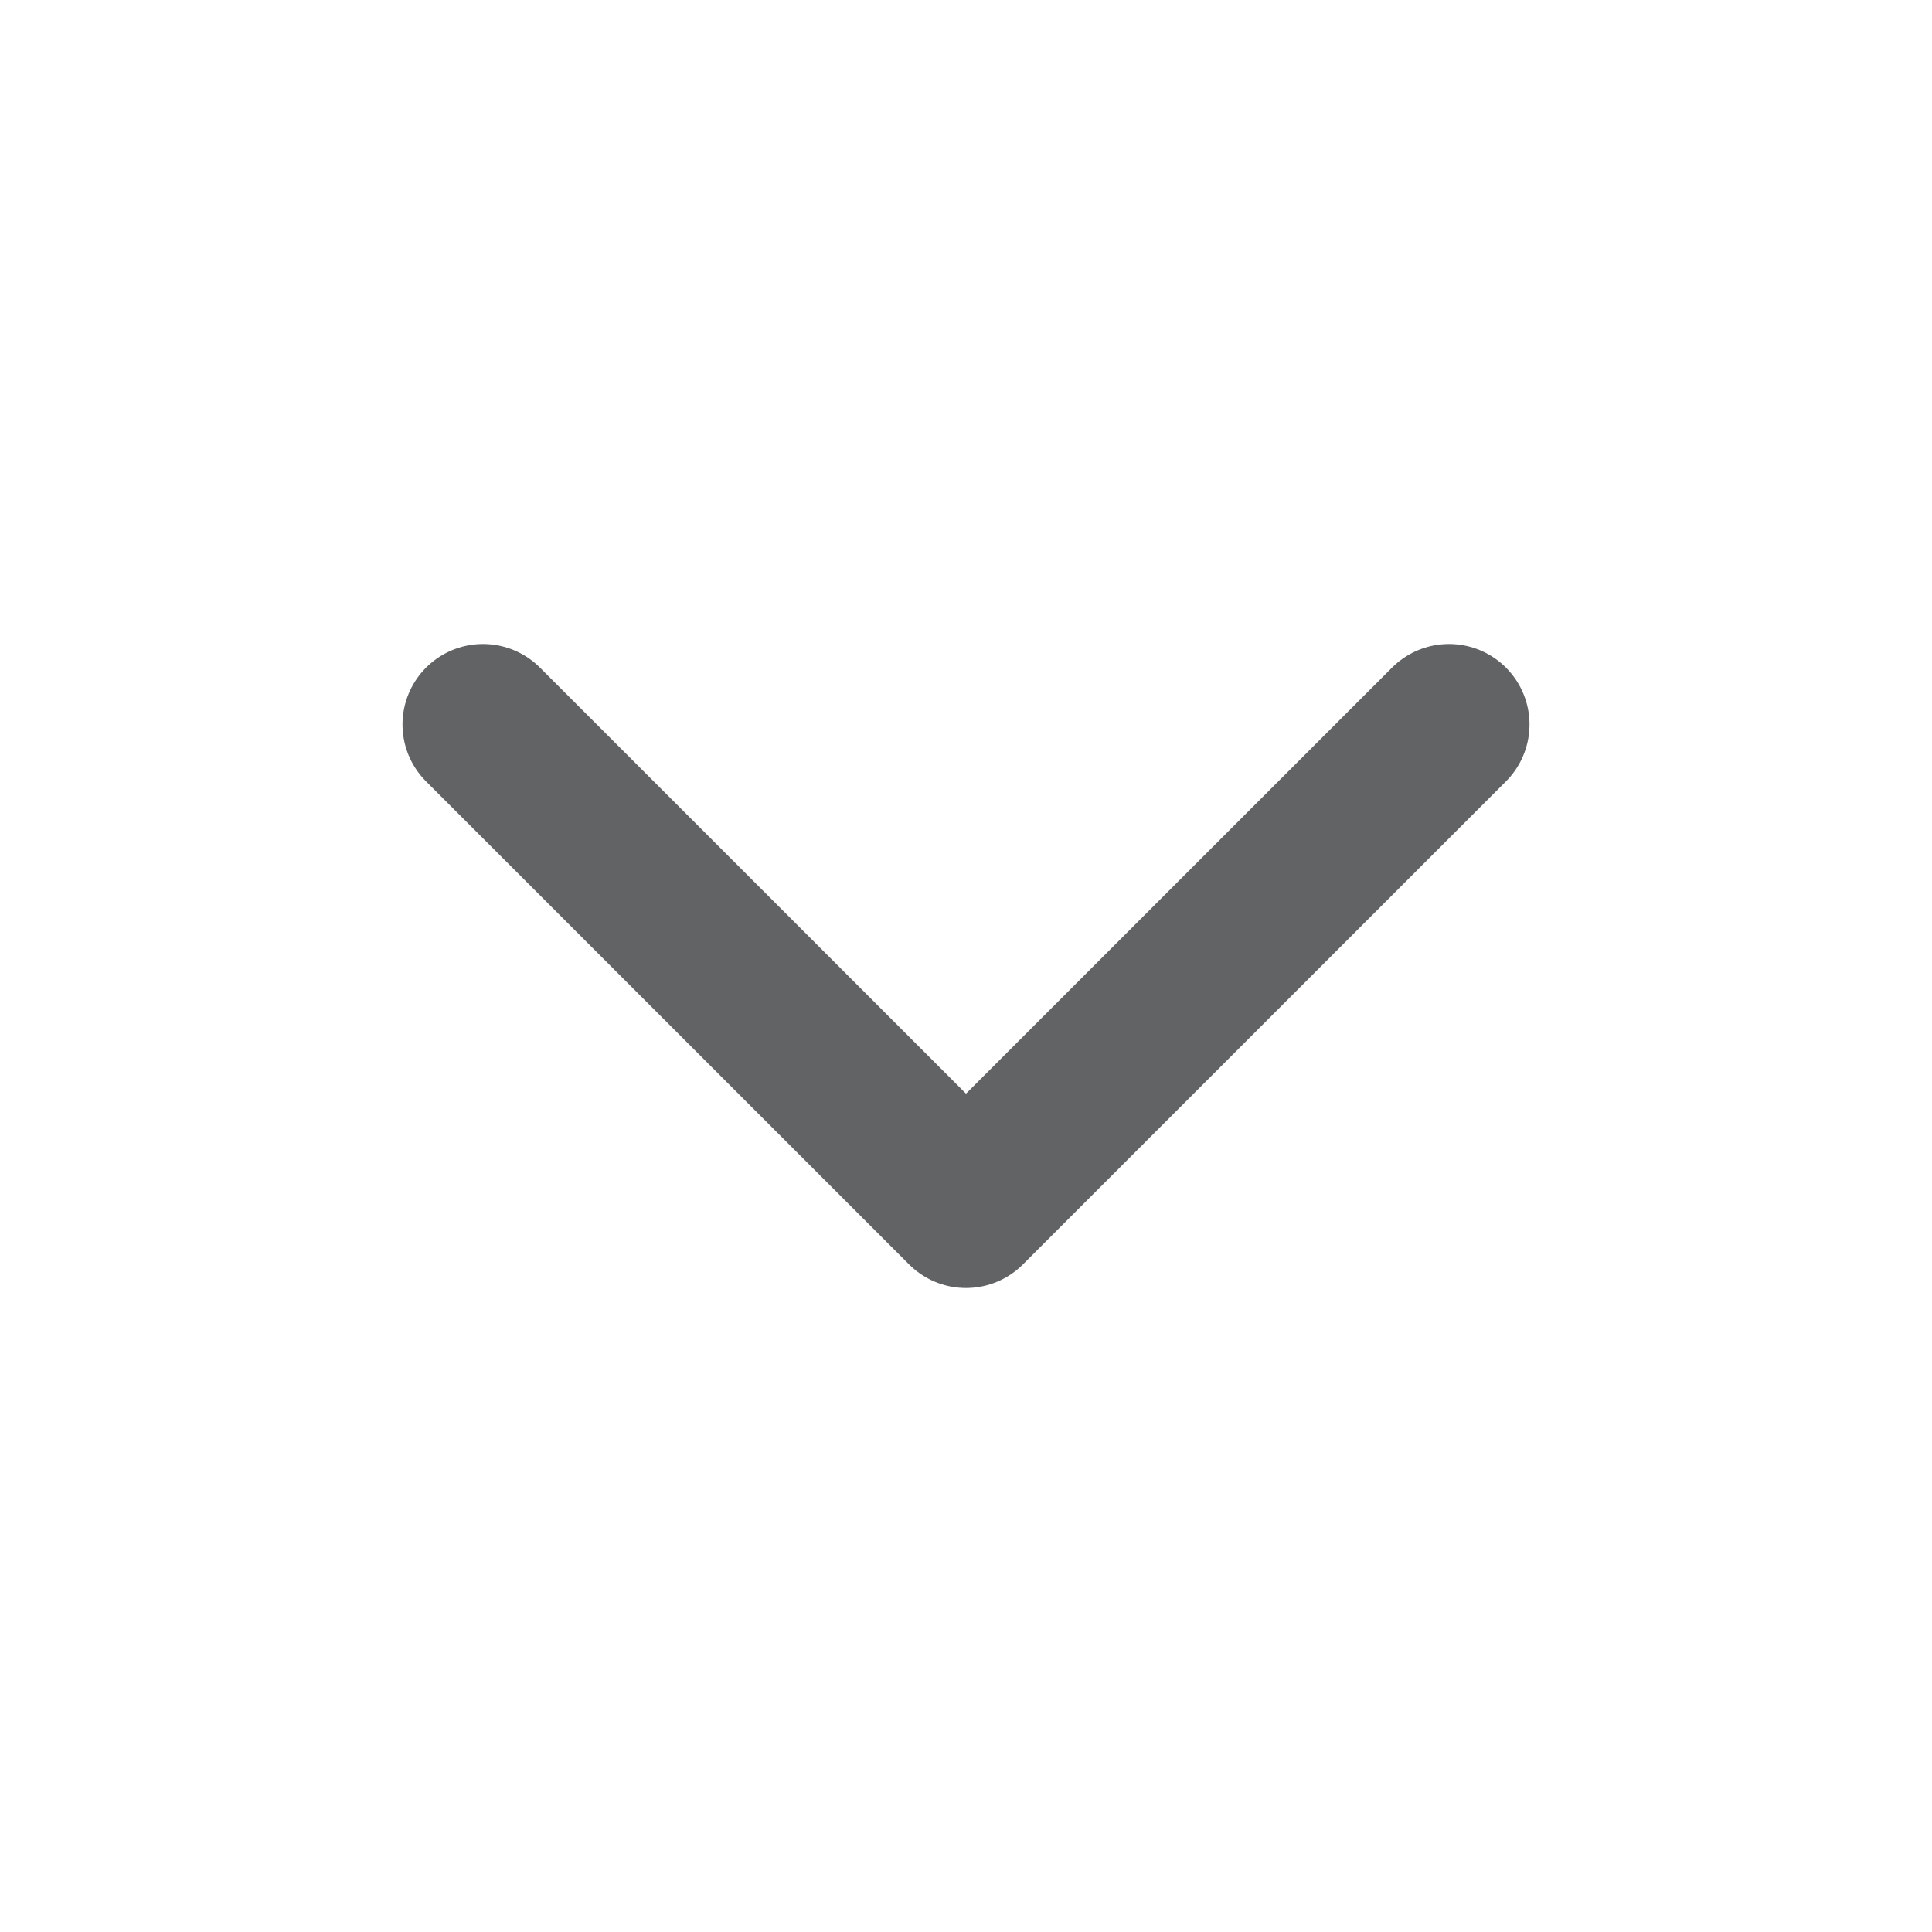
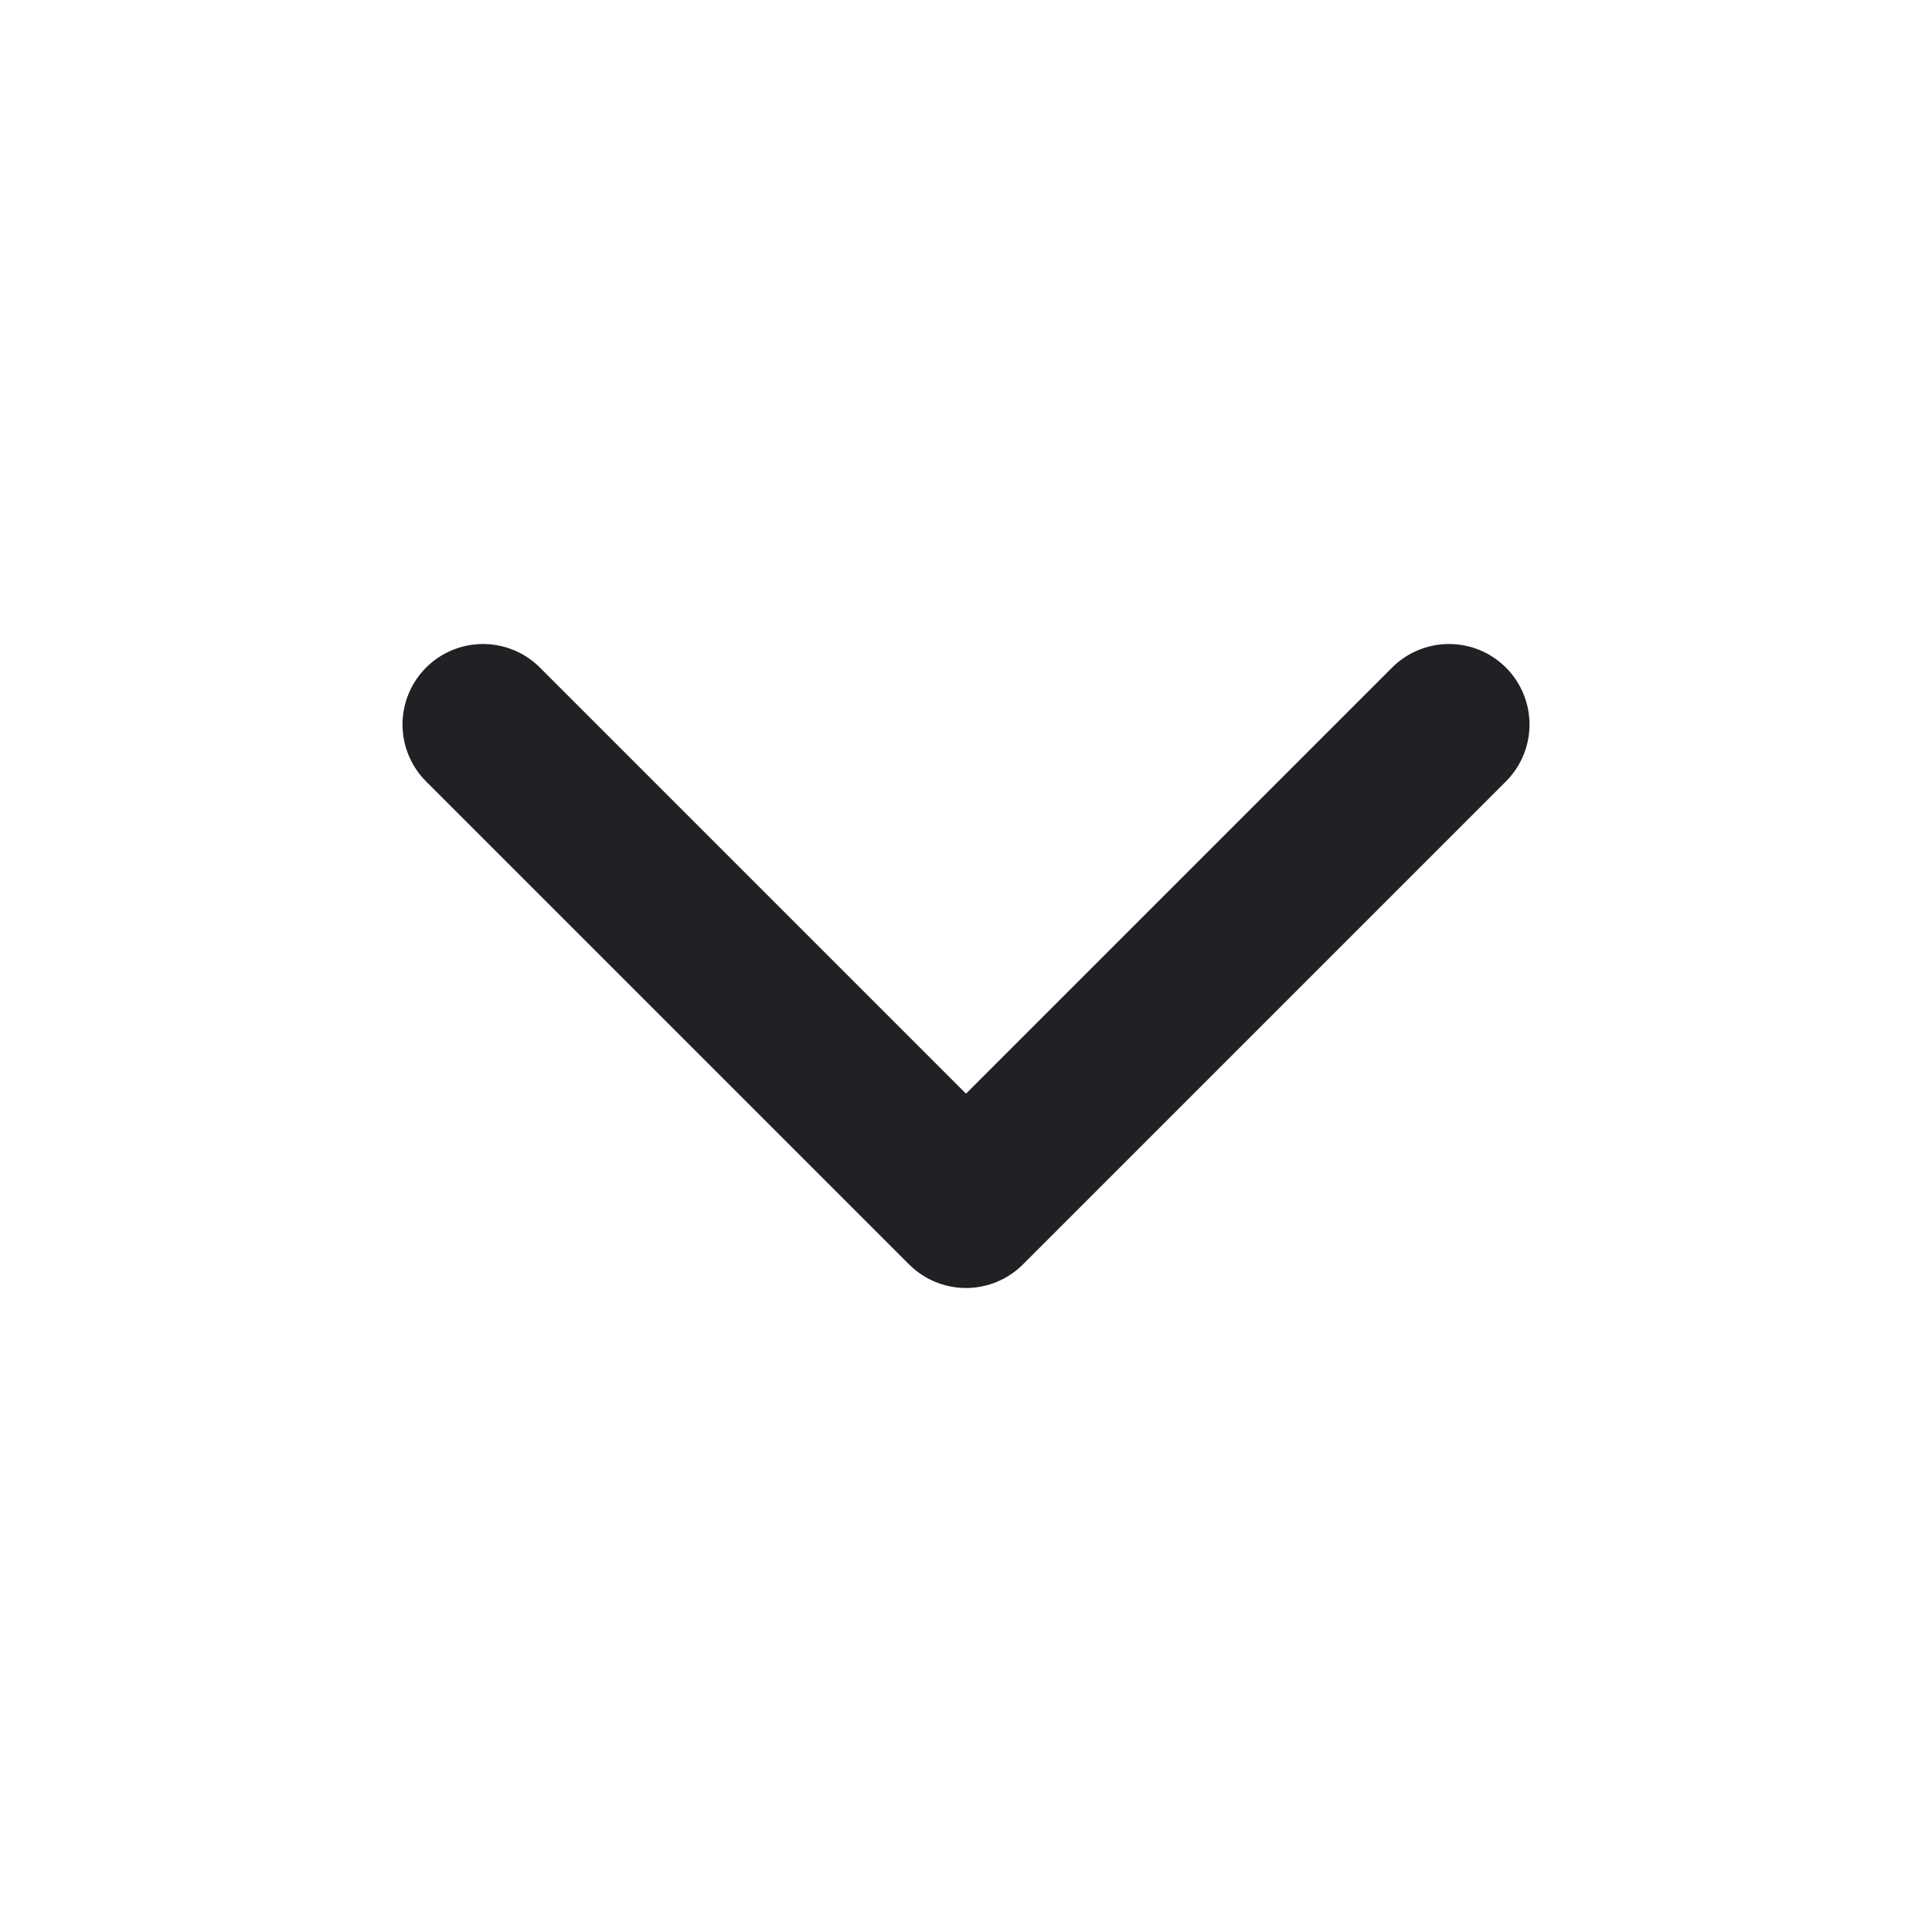
- <svg xmlns="http://www.w3.org/2000/svg" width="24" height="24" viewBox="0 0 24 24" fill="none" stroke="#202124b3" stroke-width="2" stroke-linecap="round" stroke-linejoin="round" class="lucide lucide-chevron-down">
+ <svg xmlns="http://www.w3.org/2000/svg" width="24" height="24" viewBox="0 0 24 24" fill="none" stroke="#202124" stroke-width="2" stroke-linecap="round" stroke-linejoin="round" class="lucide lucide-chevron-down">
  <path d="m6 9 6 6 6-6" />
</svg>
